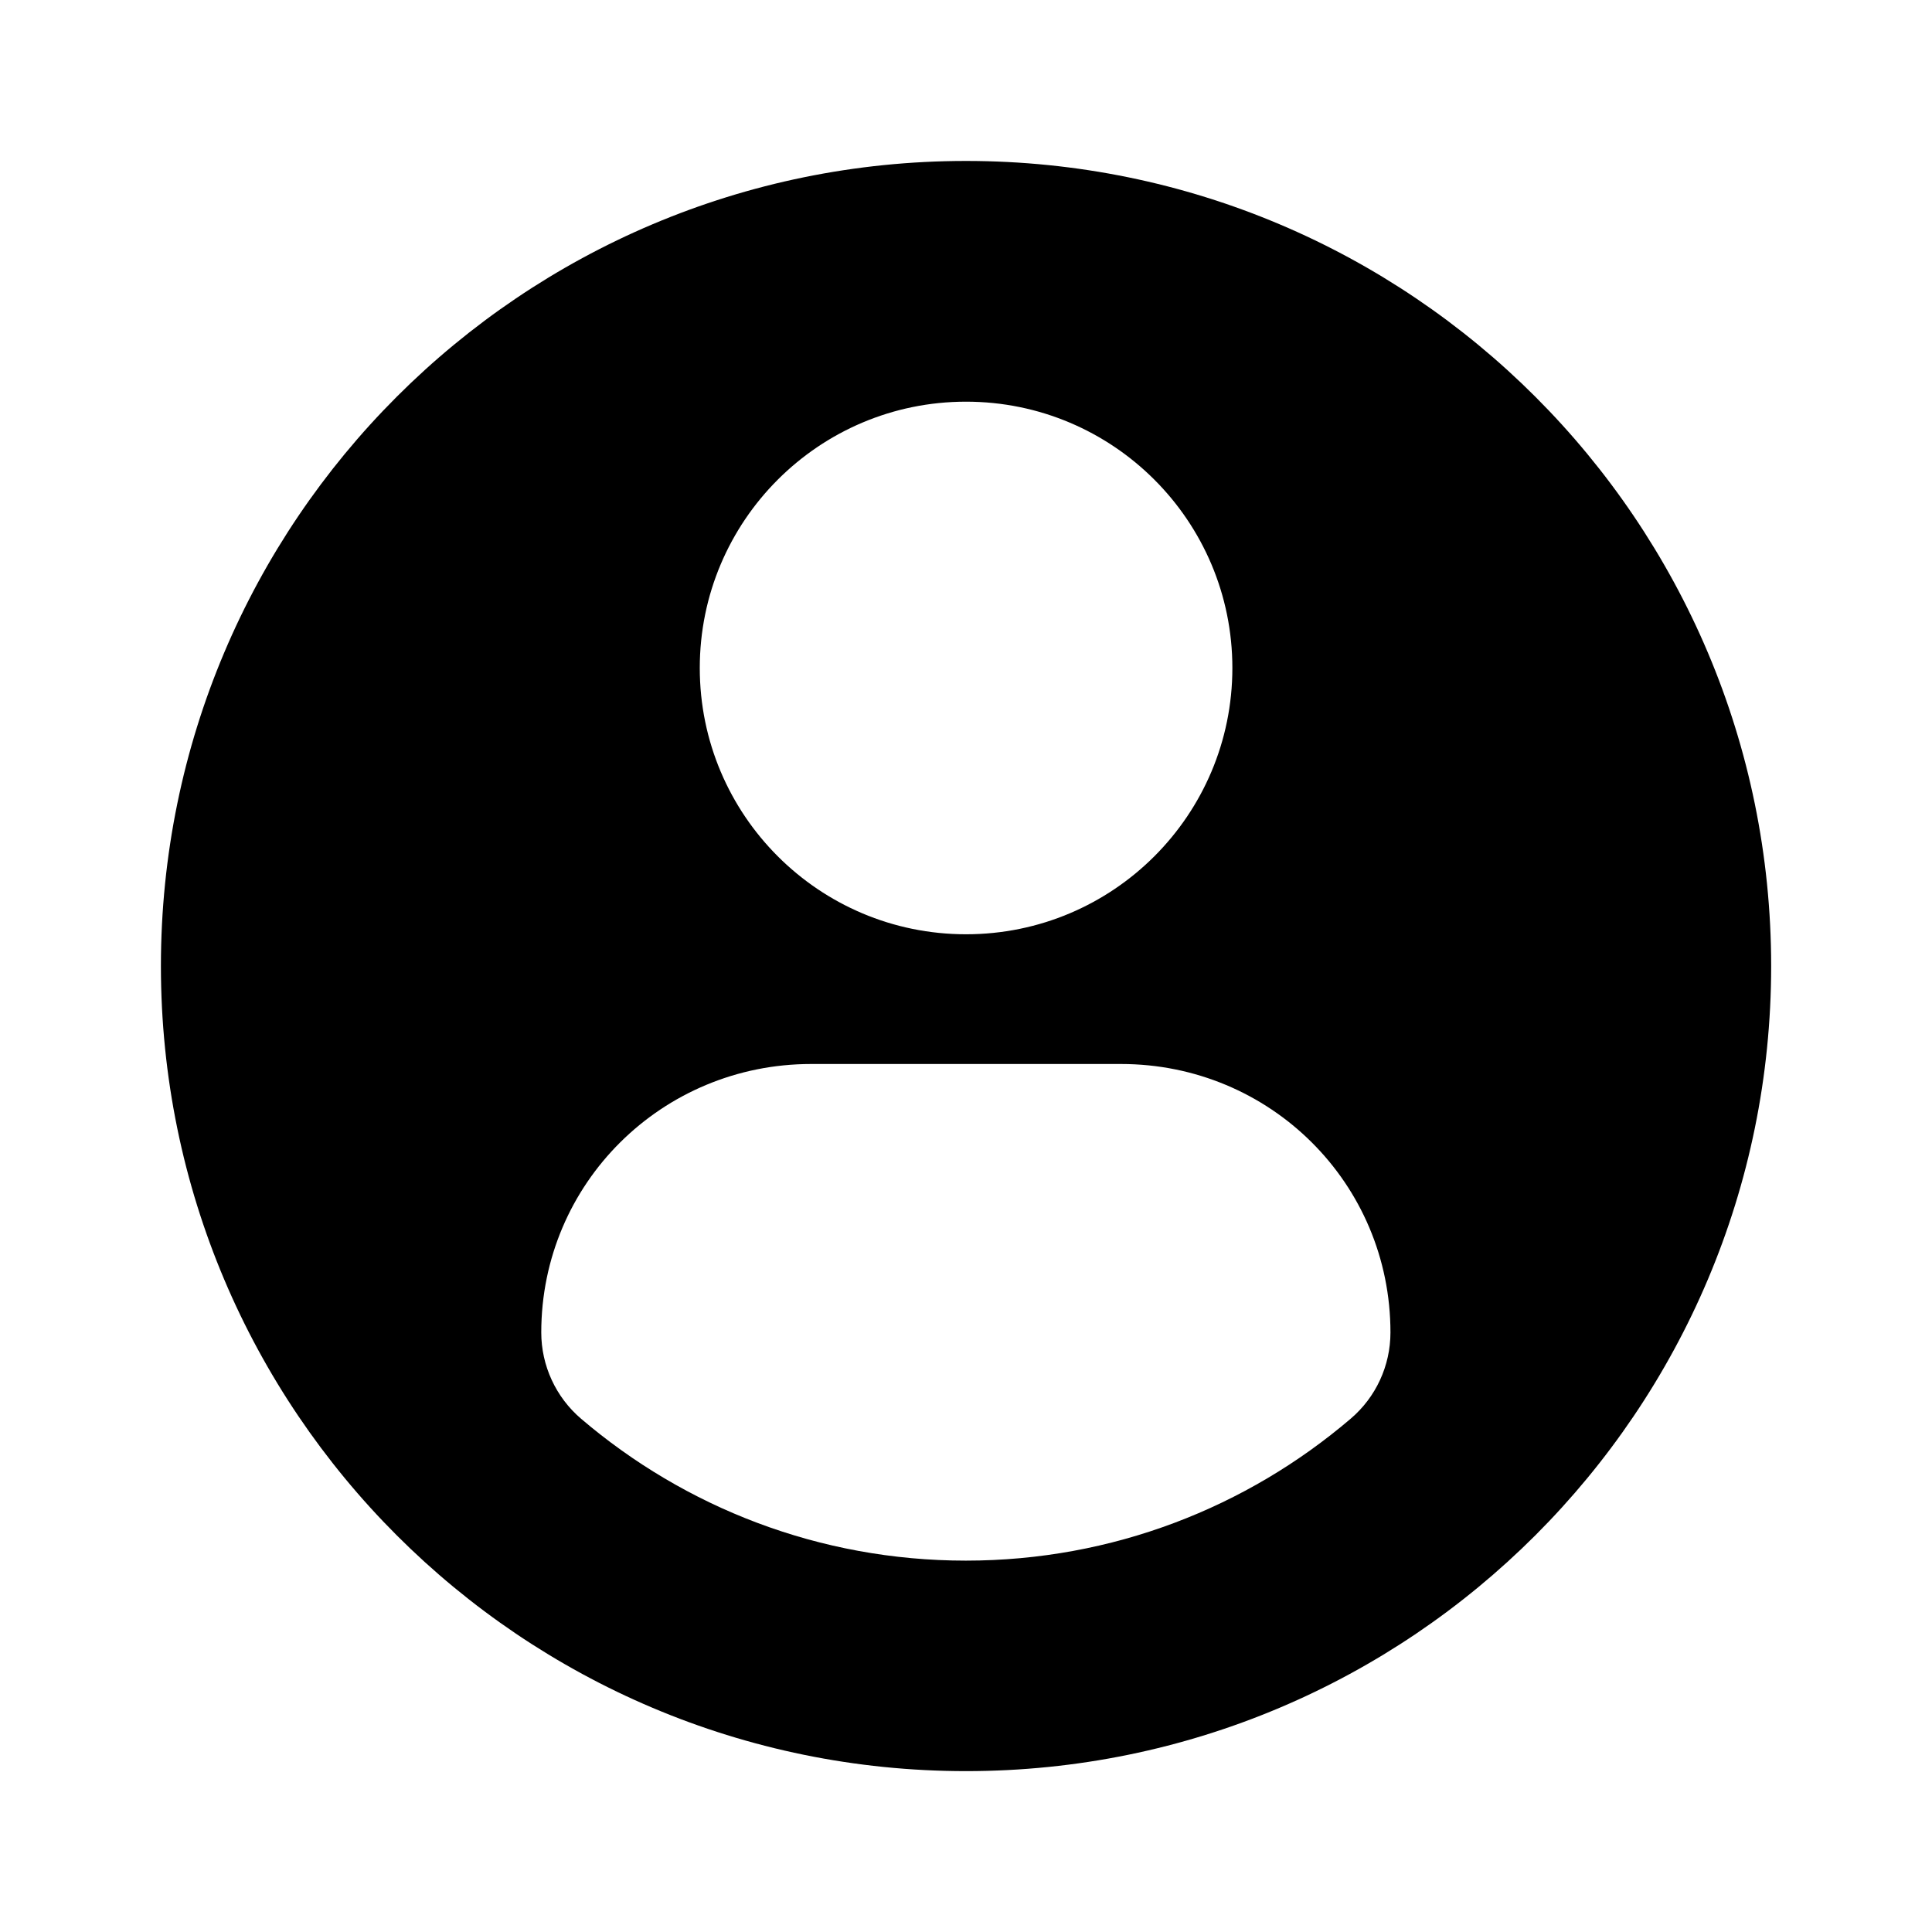
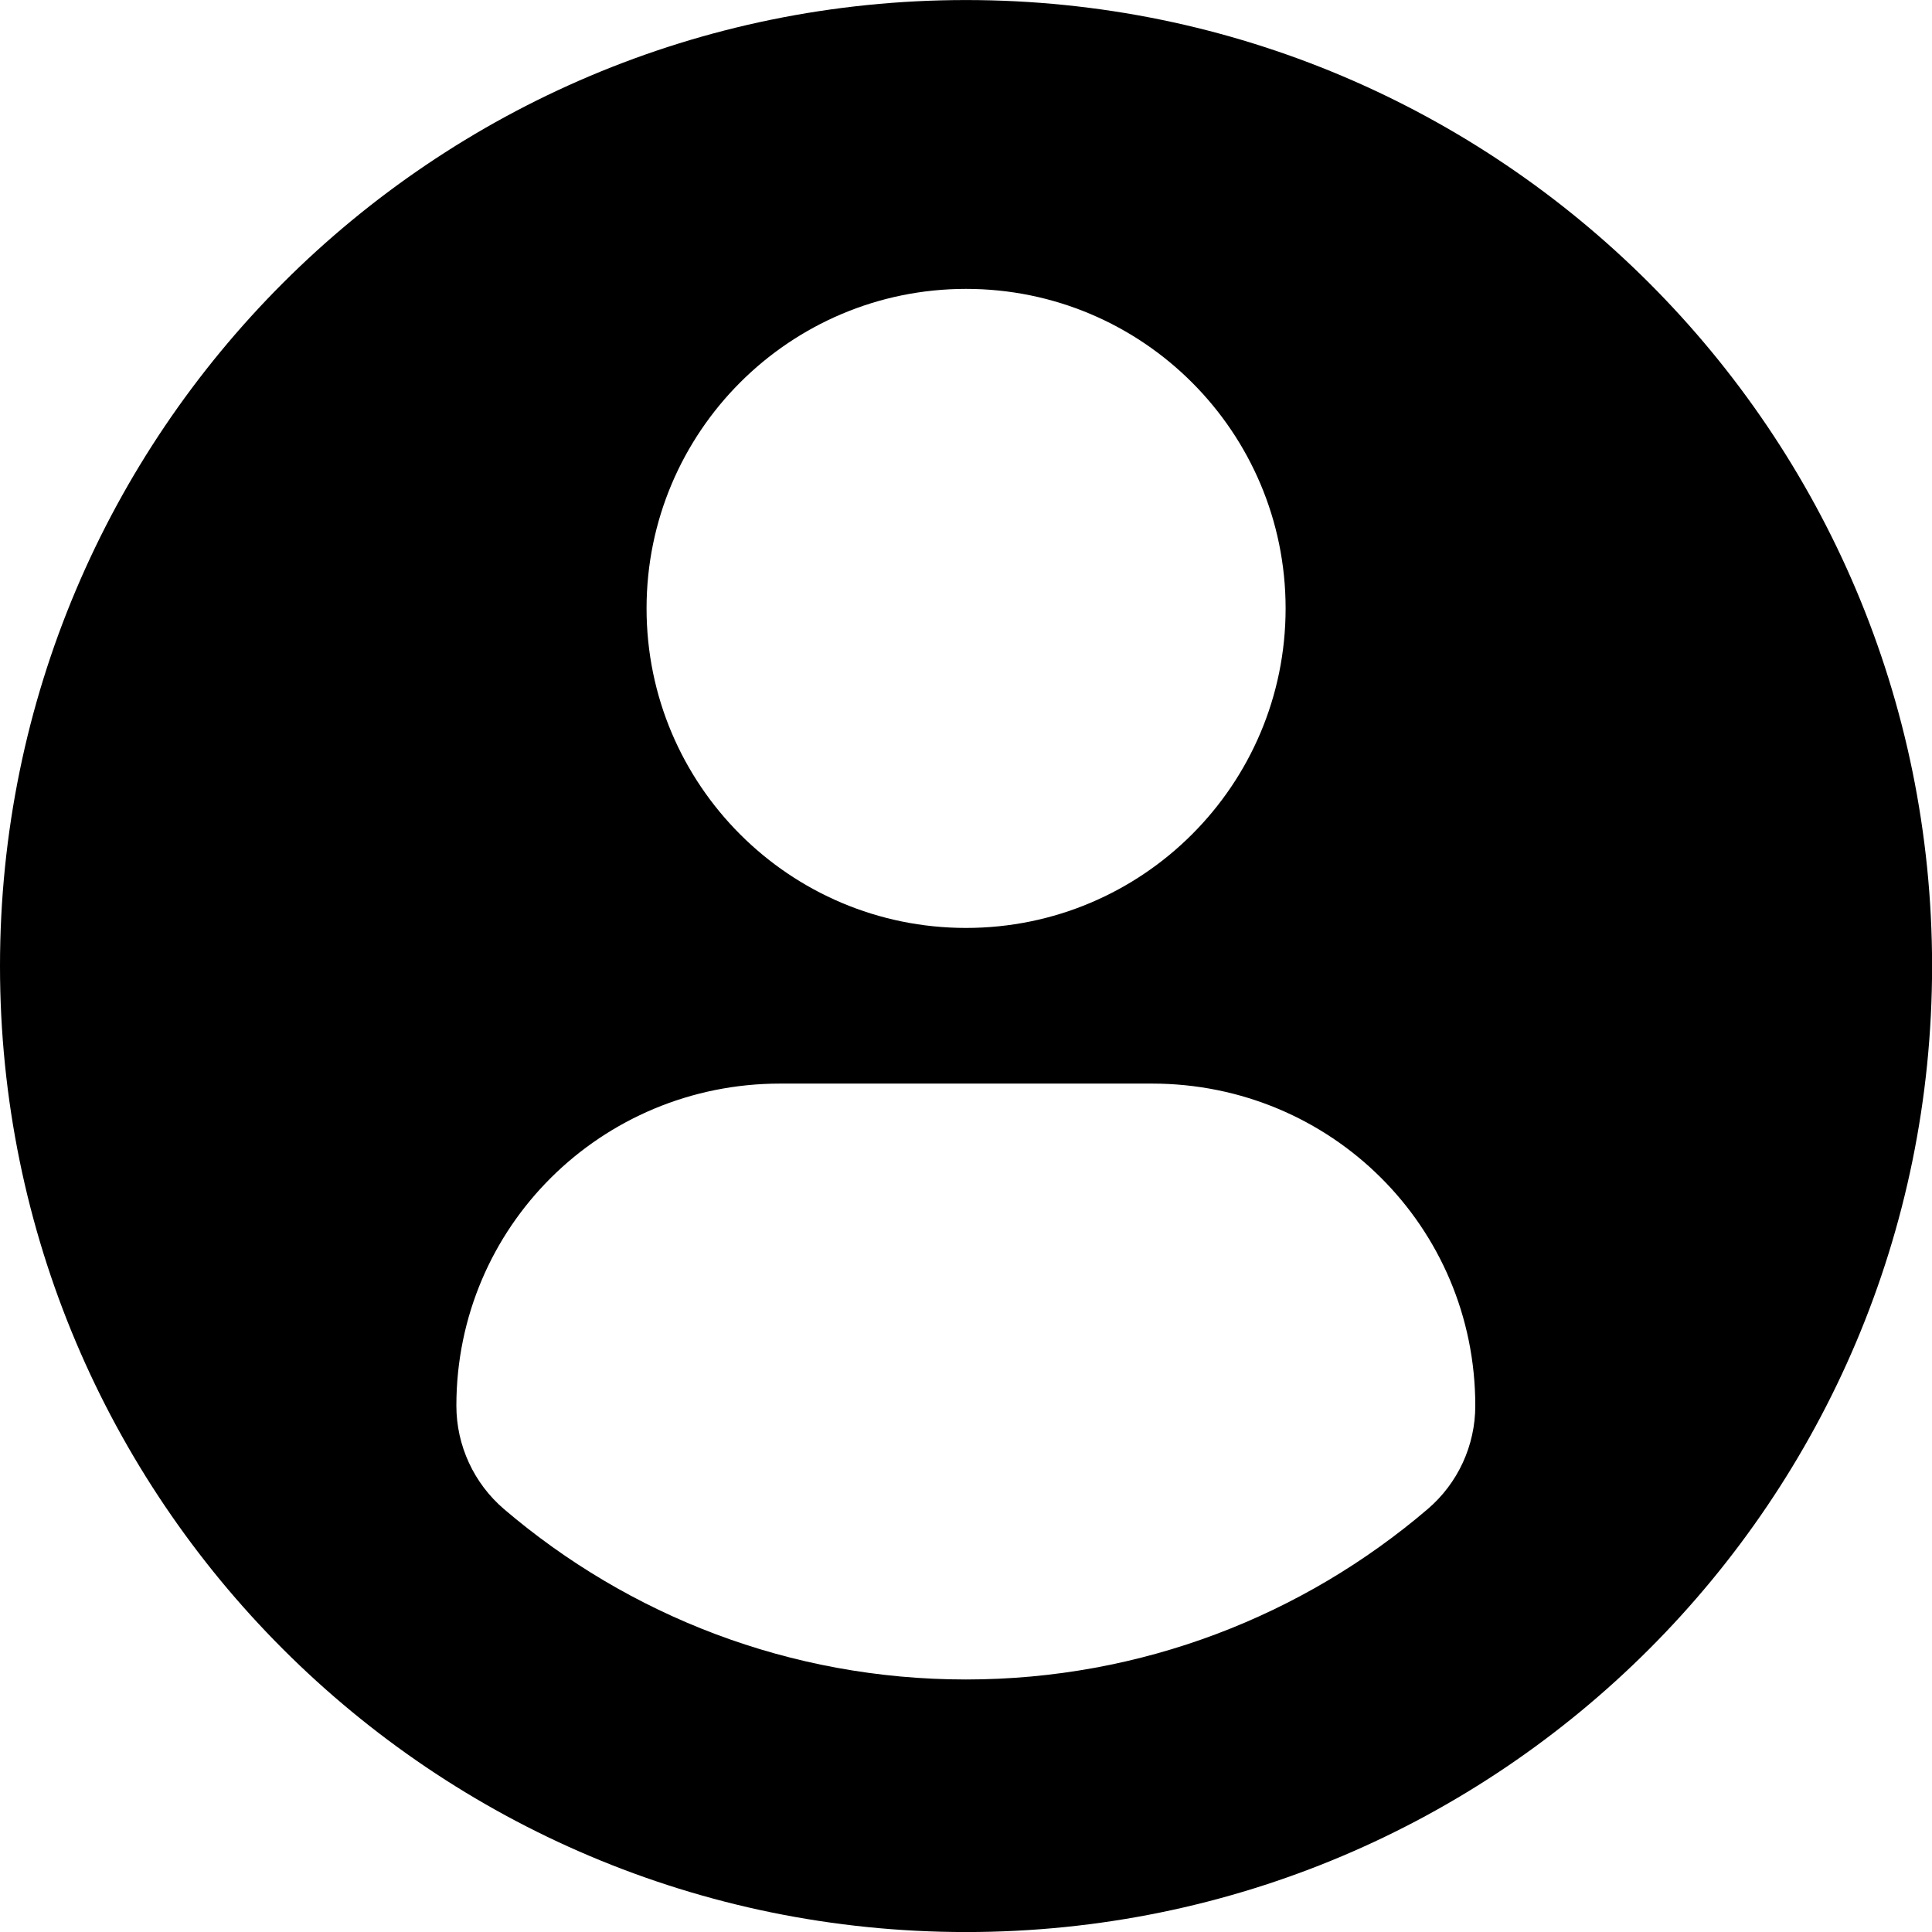
- <svg xmlns="http://www.w3.org/2000/svg" fill="#000000" version="1.1" id="Capa_1" width="64px" height="64px" viewBox="-4.55 -4.55 54.63 54.63" xml:space="preserve" transform="rotate(0)" stroke="#000000" stroke-width="0">
+ <svg xmlns="http://www.w3.org/2000/svg" fill="#1111111" version="1.1" id="Capa_1" viewBox="0 0 45.53 45.53" xml:space="preserve" stroke="#1111111">
  <g id="SVGRepo_bgCarrier" stroke-width="0" />
  <g id="SVGRepo_tracerCarrier" stroke-linecap="round" stroke-linejoin="round" />
  <g id="SVGRepo_iconCarrier">
    <g>
      <path d="M22.766,0.001C10.194,0.001,0,10.193,0,22.766s10.193,22.765,22.766,22.765c12.574,0,22.766-10.192,22.766-22.765 S35.34,0.001,22.766,0.001z M22.766,6.808c4.16,0,7.531,3.372,7.531,7.53c0,4.159-3.371,7.53-7.531,7.53 c-4.158,0-7.529-3.371-7.529-7.53C15.237,10.18,18.608,6.808,22.766,6.808z M22.761,39.579c-4.149,0-7.949-1.511-10.88-4.012 c-0.714-0.609-1.126-1.502-1.126-2.439c0-4.217,3.413-7.592,7.631-7.592h8.762c4.219,0,7.619,3.375,7.619,7.592 c0,0.938-0.41,1.829-1.125,2.438C30.712,38.068,26.911,39.579,22.761,39.579z" />
    </g>
  </g>
</svg>
